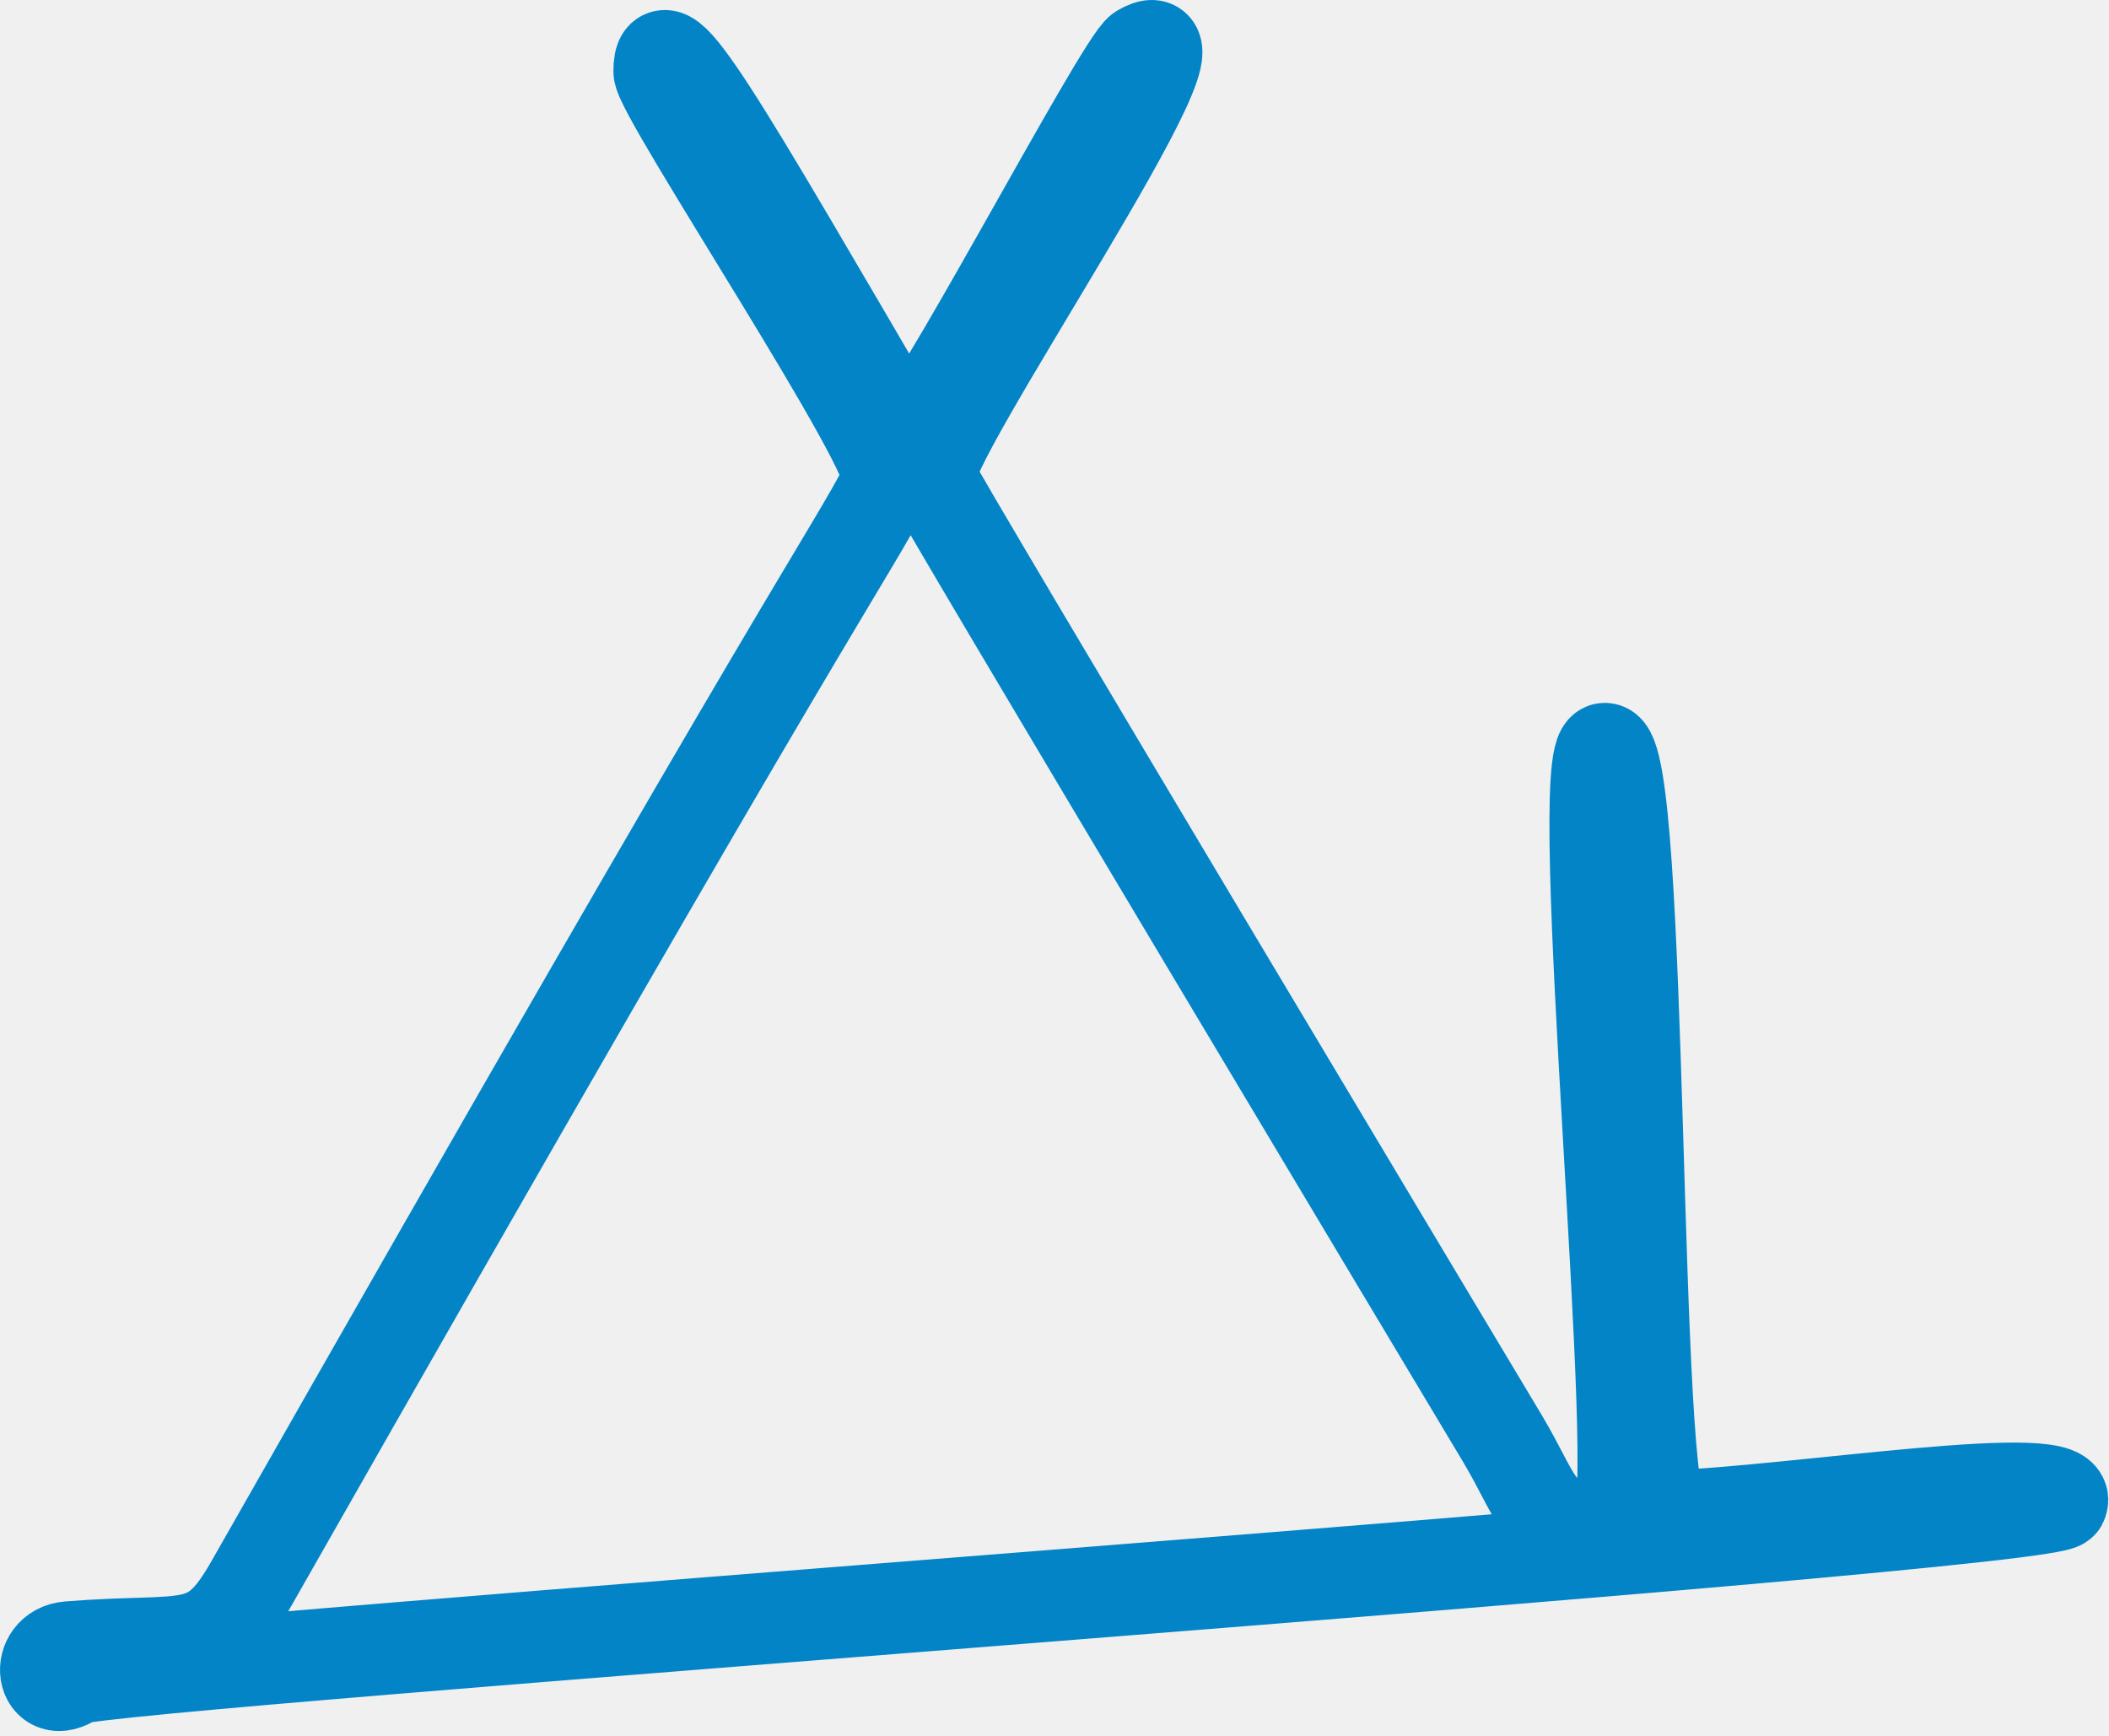
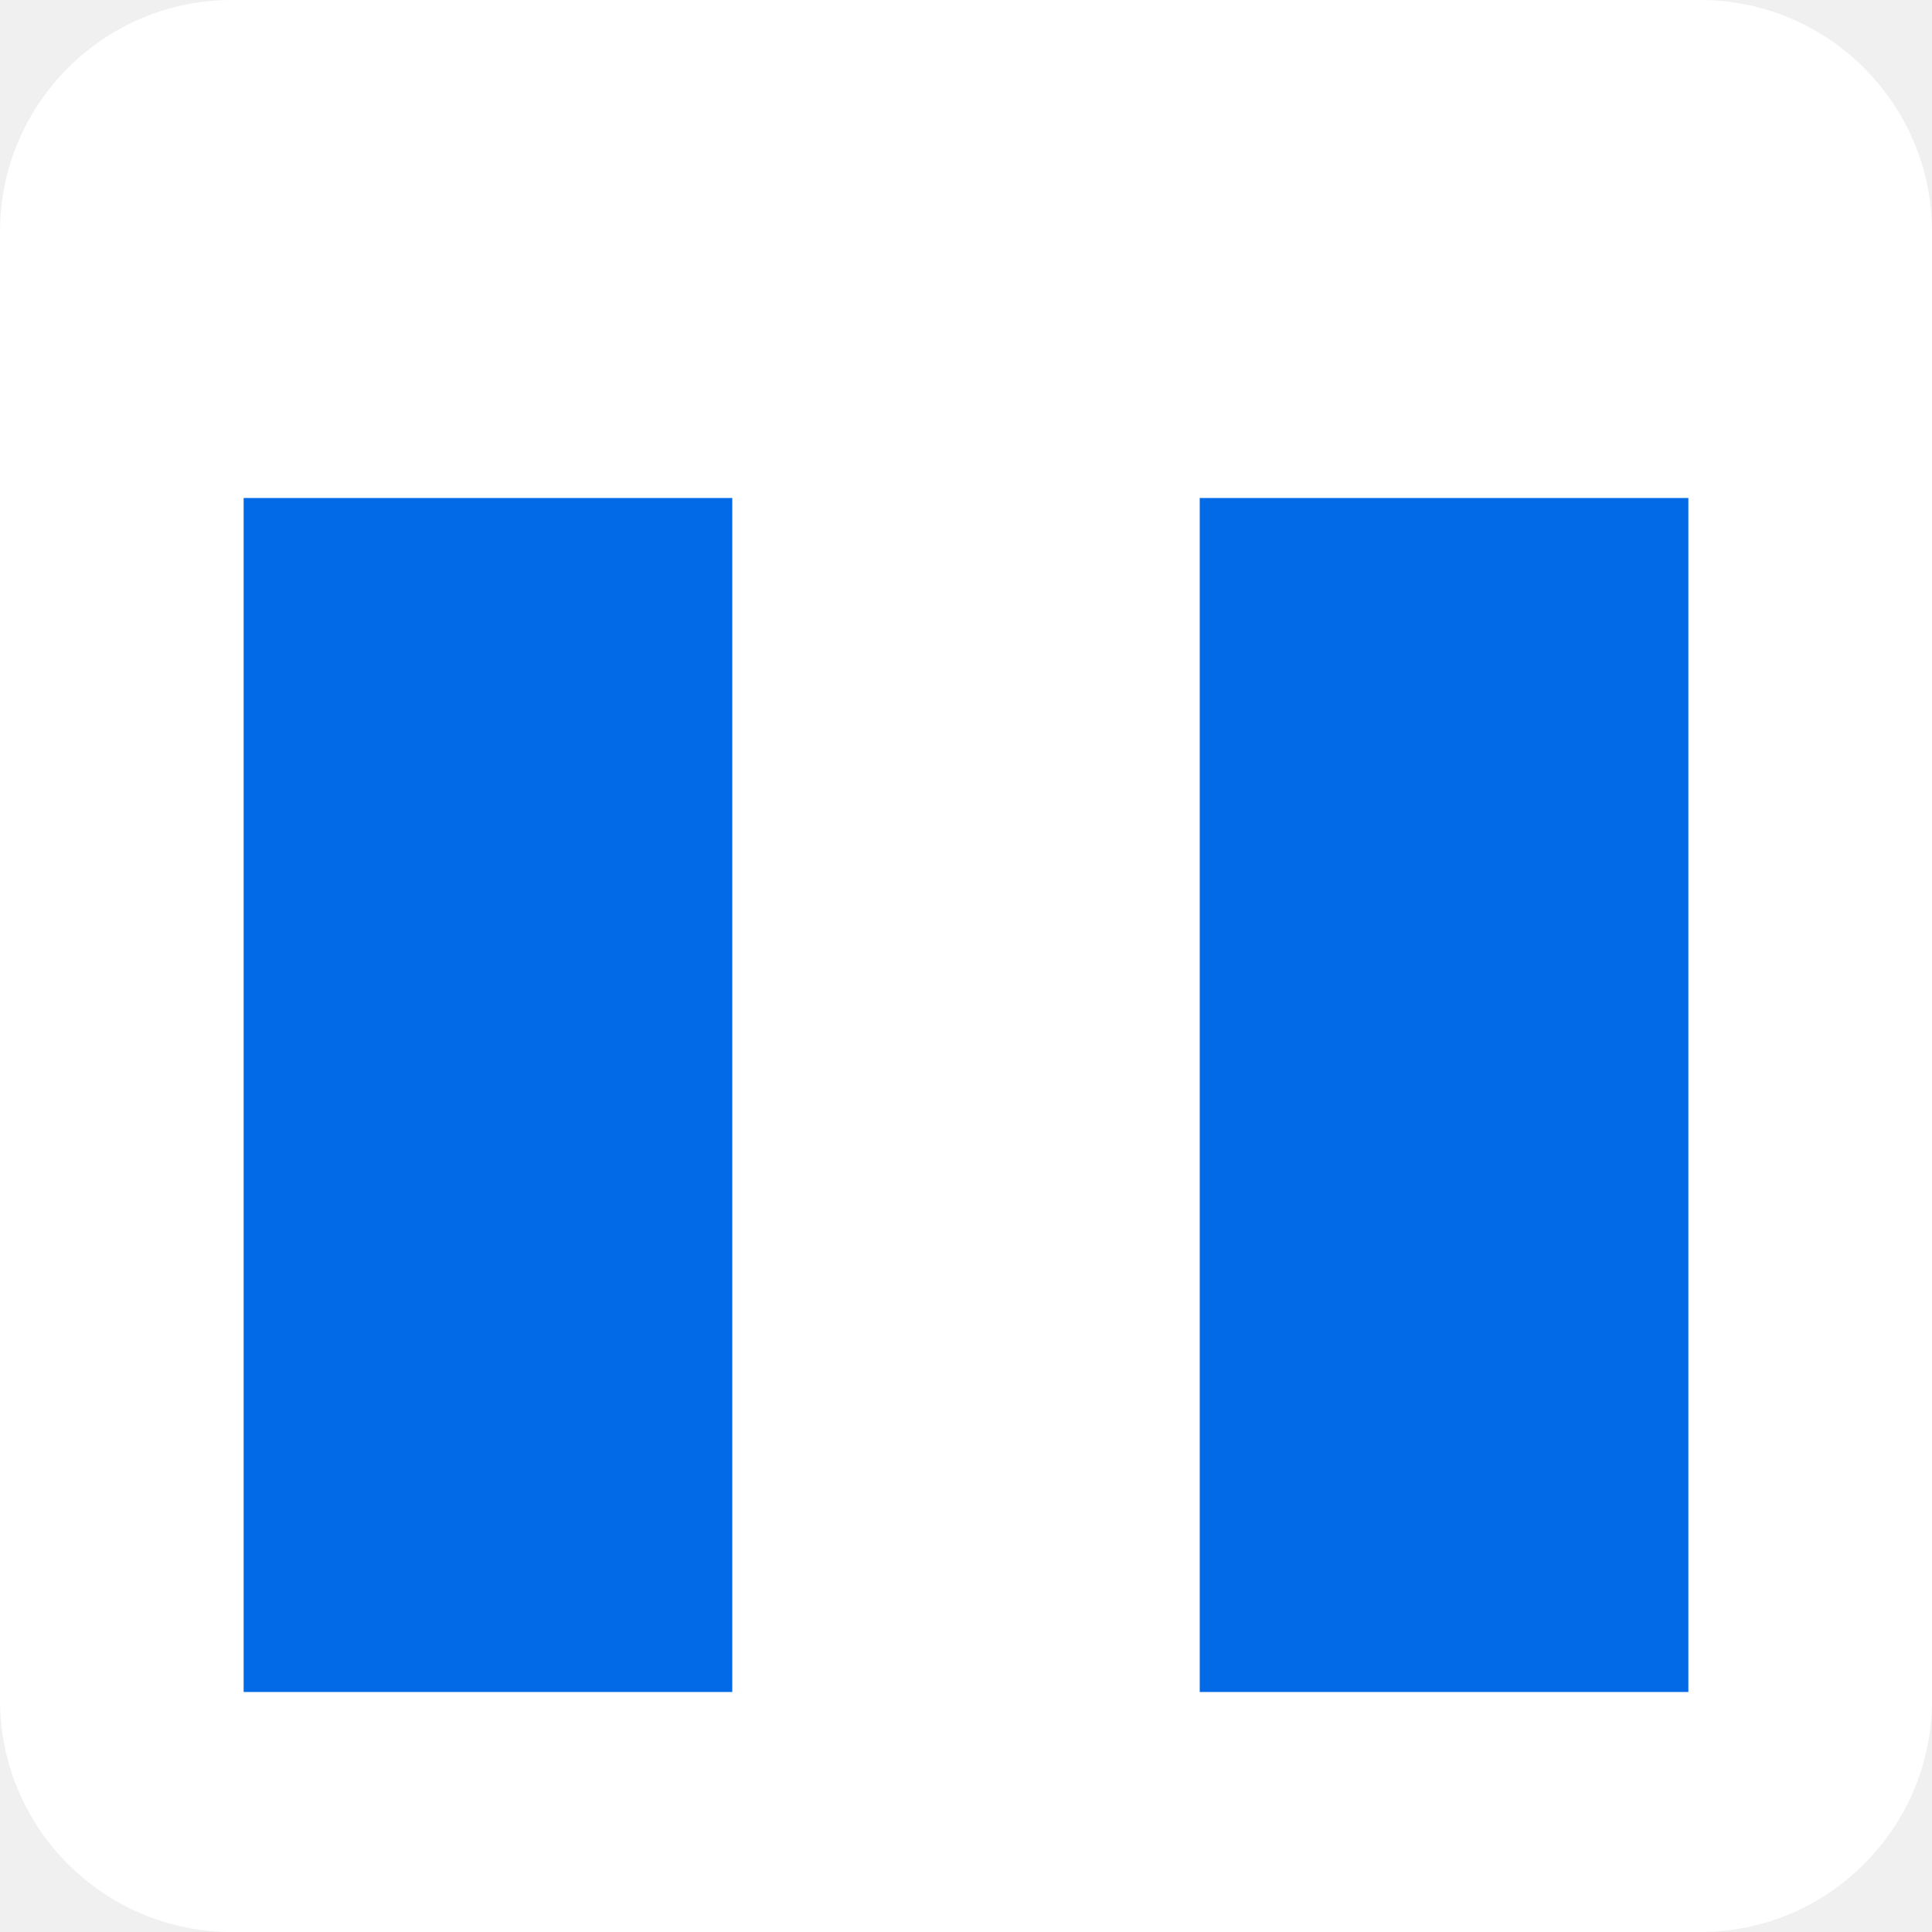
- <svg xmlns="http://www.w3.org/2000/svg" width="100%" height="100%" viewBox="0 0 192 158" version="1.1" xml:space="preserve" style="fill-rule:evenodd;clip-rule:evenodd;stroke-linejoin:round;stroke-miterlimit:2;">
-   <g transform="matrix(1,0,0,1,-963.4809,-237.0228)">
-     <g id="Background">
-         </g>
-     <g id="Logo">
-         </g>
-     <g transform="matrix(0.550359,0,0,0.550359,934.2696,208.0374)">
-       <path d="M202.856,125.111C205.938,125.11 238.555,62.798 241.739,60.935C256.525,52.282 204.972,126.855 207.025,131.705C208.499,135.187 293.92,277.809 301.516,290.491C308.339,301.882 307.299,306.591 320.421,304.132C325.375,303.204 312.701,177.034 318.502,176.513C325.108,175.918 322.991,303.691 328.499,303.508C350.018,302.793 397.135,295.011 394.108,301.346C392.276,305.181 69.173,327.86 65.464,330.453C59.851,334.375 58.676,325.598 64.45,325.137C84.733,323.517 87.702,326.863 94.674,314.607C190.484,146.191 192.109,147.144 200.001,132.26C202.068,128.361 162.134,68.394 162.116,64.5C162.071,54.704 171.813,72.005 202.856,125.111Z" style="fill:white;fill-opacity:0;stroke:rgb(2,132,199);stroke-width:15.14px;" />
-     </g>
-   </g>
+ <svg xmlns="http://www.w3.org/2000/svg" width="100%" height="100%" viewBox="0 0 322 322" version="1.1" xml:space="preserve" style="fill-rule:evenodd;clip-rule:evenodd;stroke-linejoin:round;stroke-miterlimit:2;">
+   <path d="M322,38.64l0,244.72c0,21.326 -17.314,38.64 -38.64,38.64l-244.72,0c-21.326,0 -38.64,-17.314 -38.64,-38.64l0,-244.72c0,-21.326 17.314,-38.64 38.64,-38.64l244.72,0c21.326,0 38.64,17.314 38.64,38.64Z" style="fill:#fff;" />
+   <rect x="40.607" y="83" width="81.437" height="199" style="fill:#0269e7;fill-rule:nonzero;" />
+   <rect x="199.956" y="83" width="81.437" height="199" style="fill:#0269e7;fill-rule:nonzero;" />
</svg>
